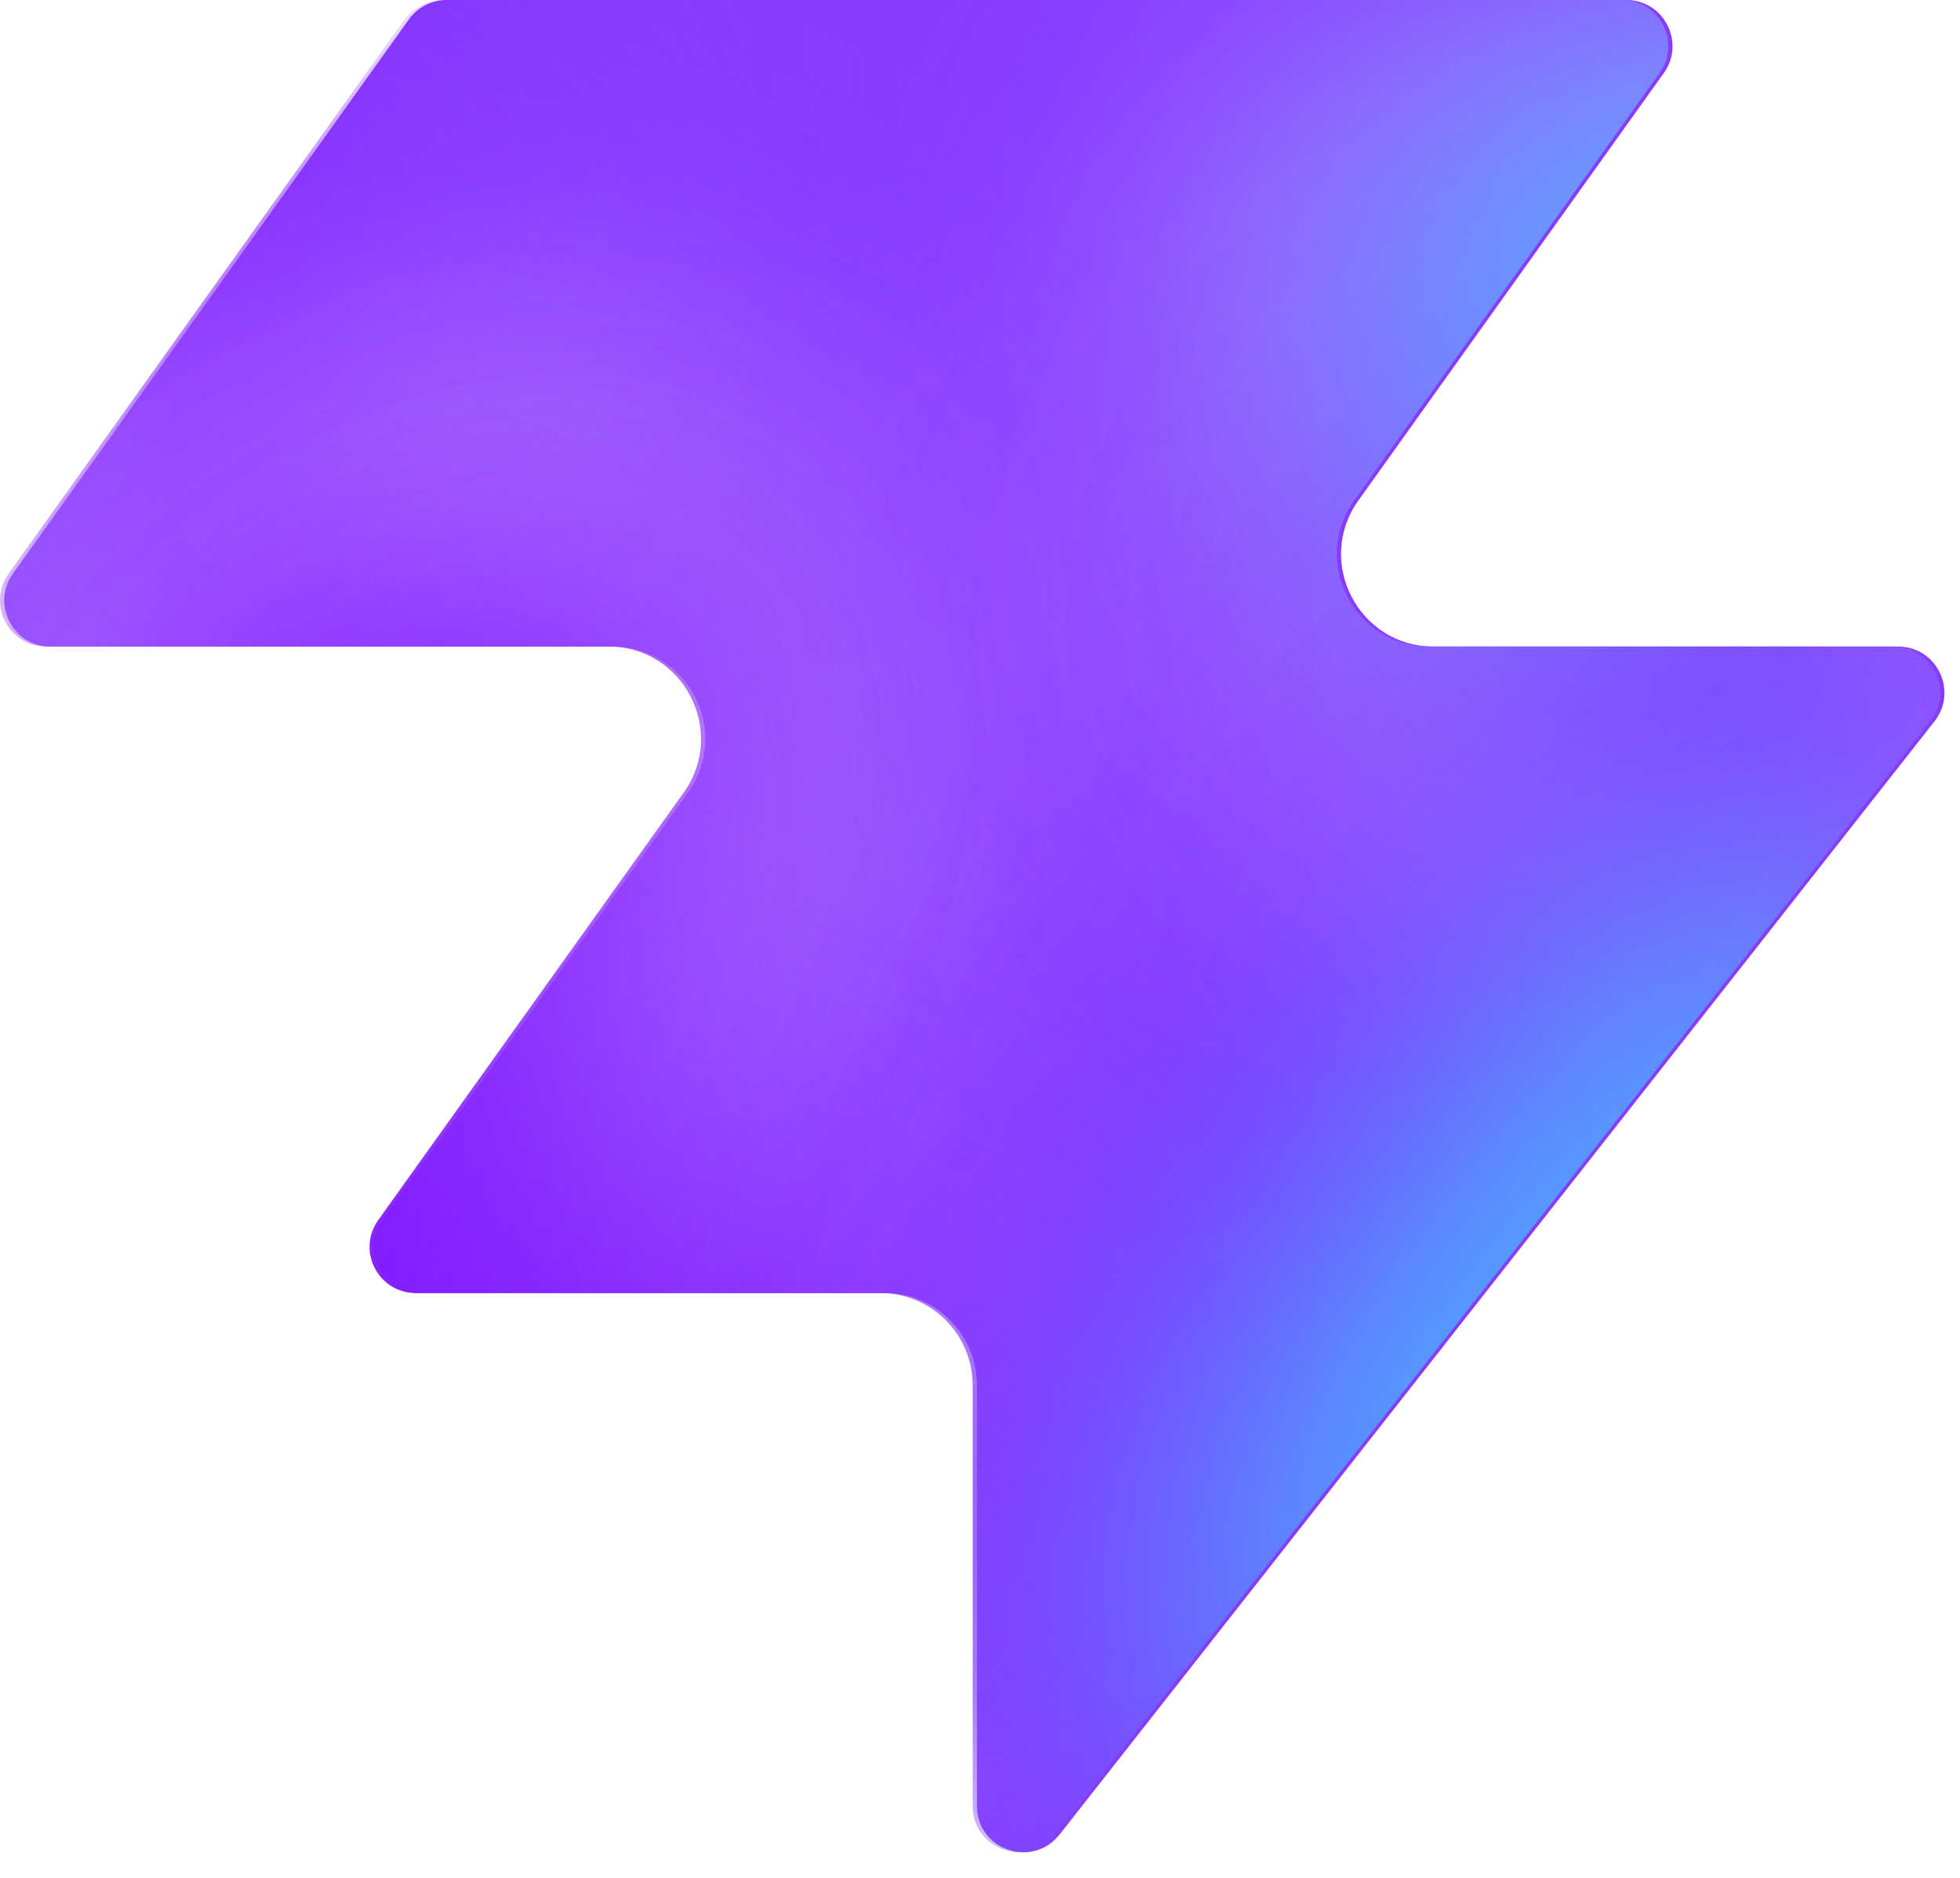
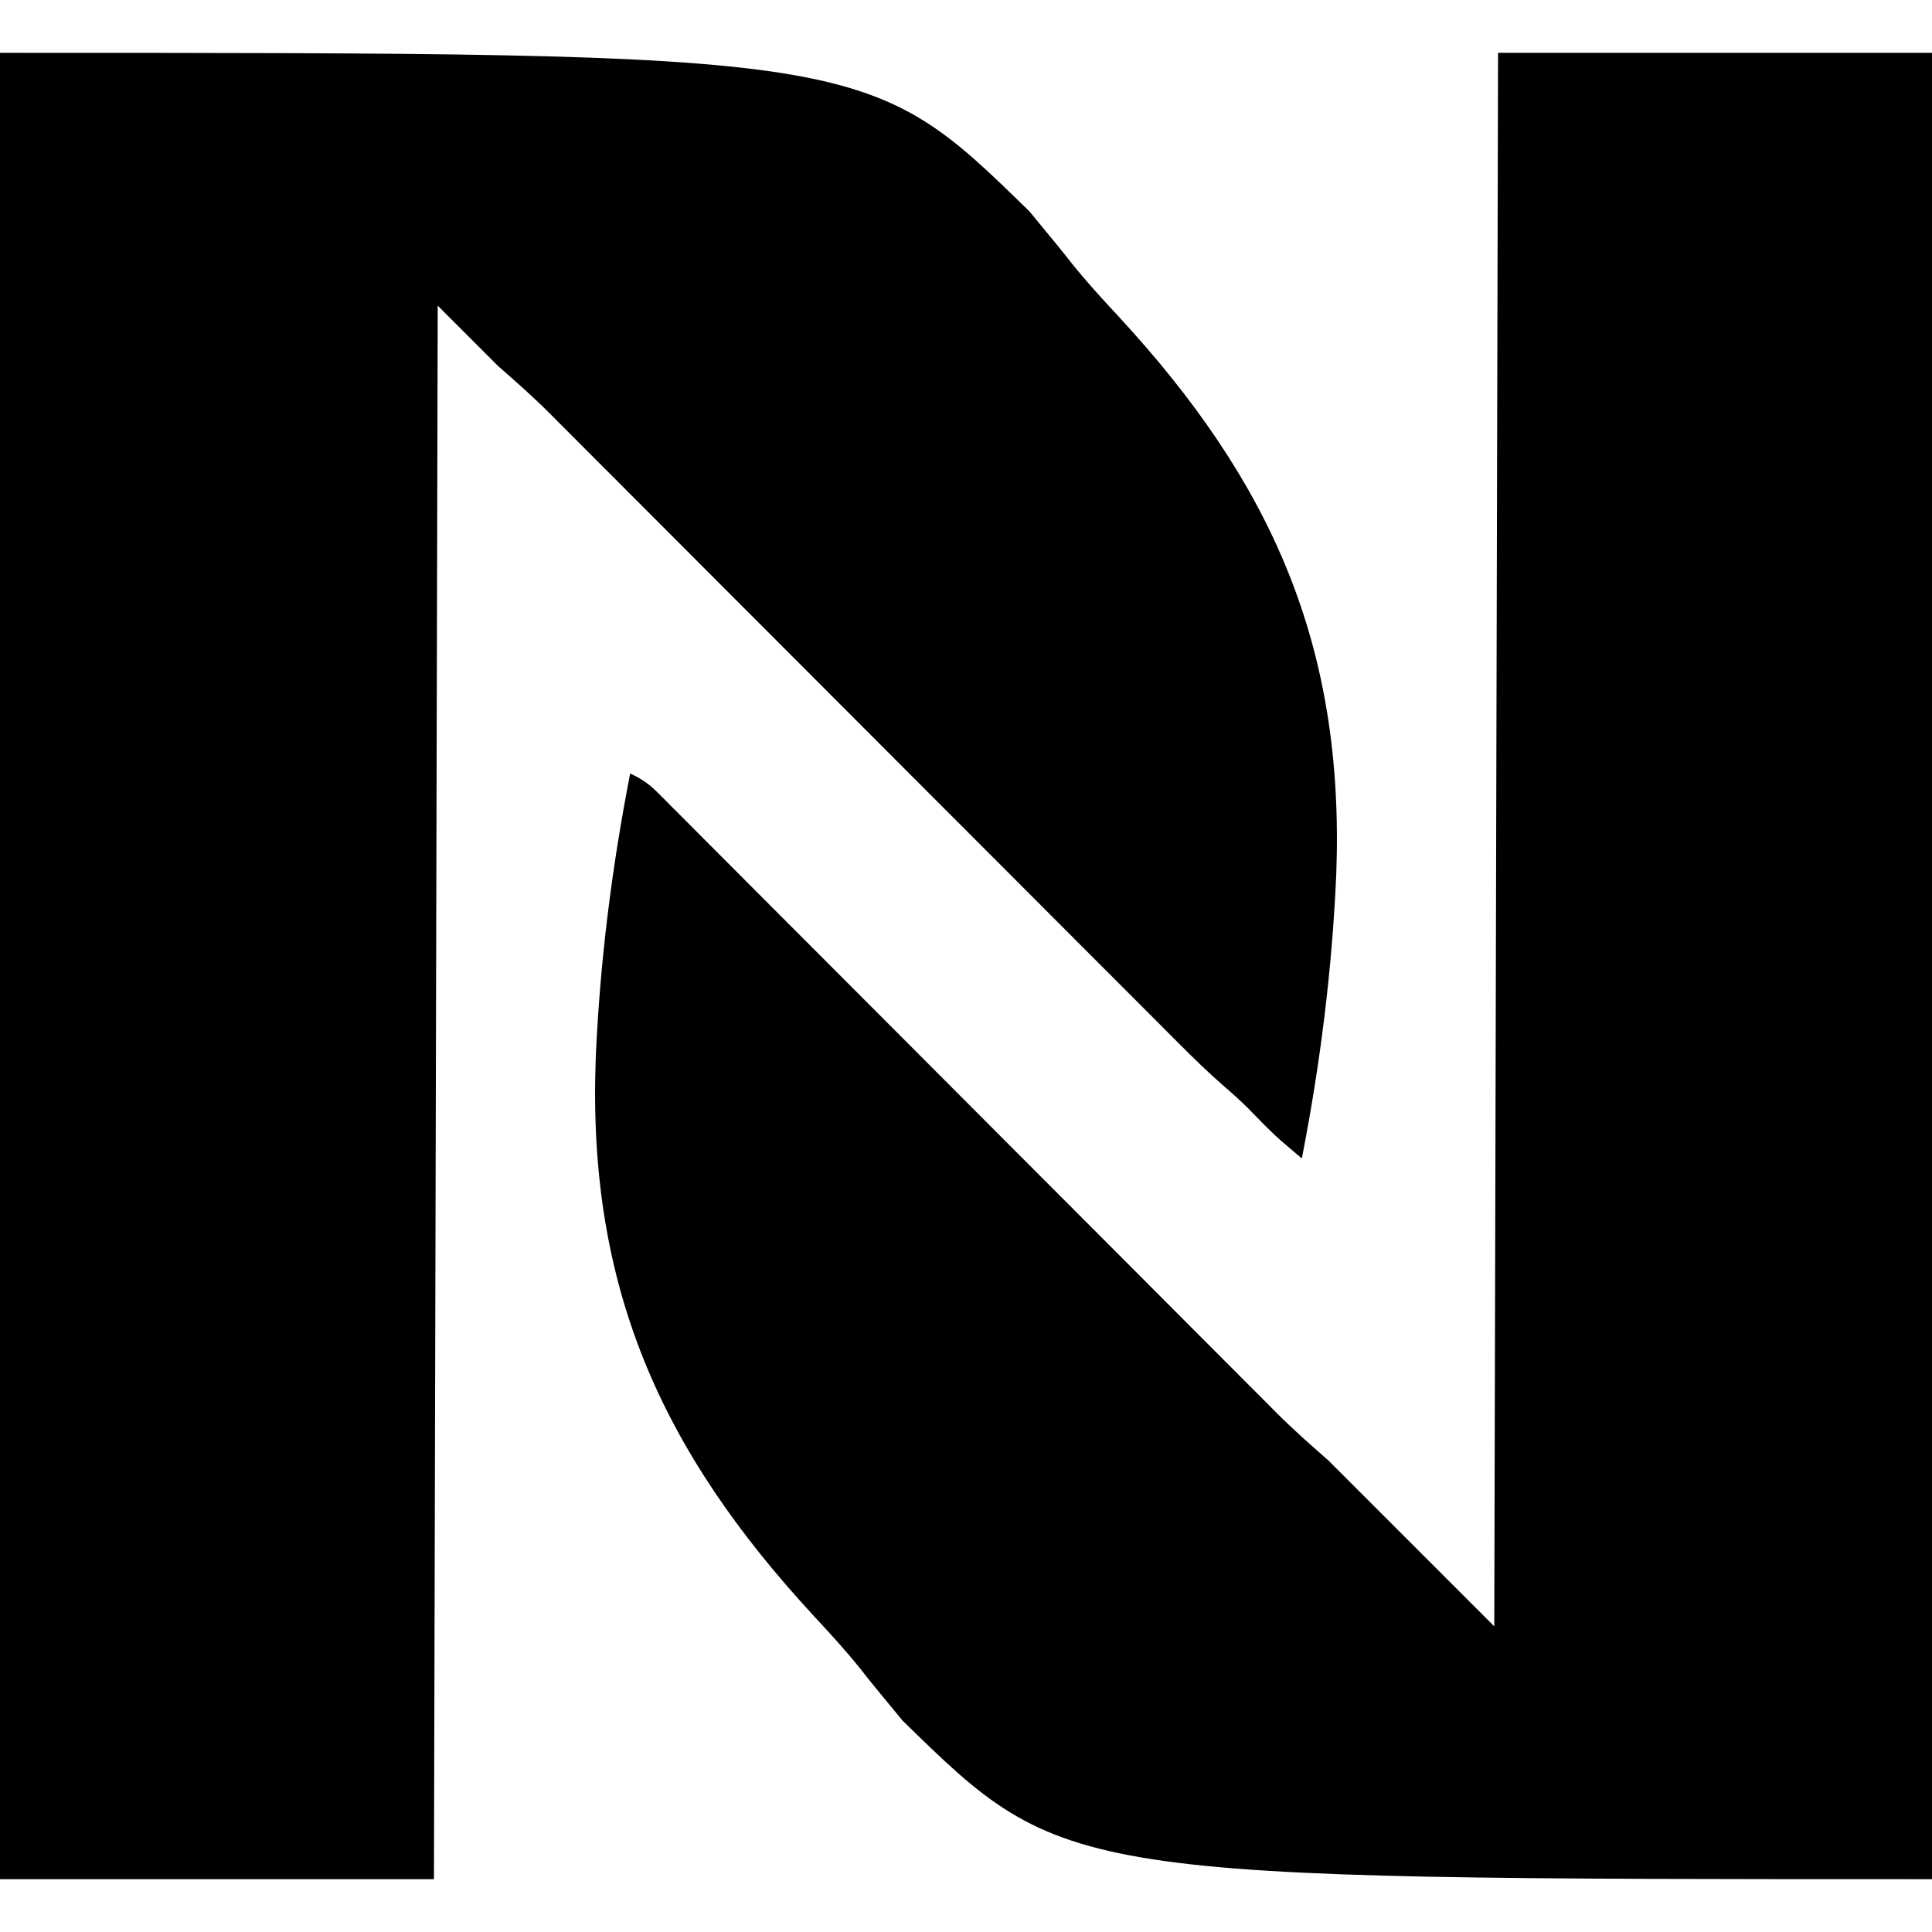
- <svg xmlns="http://www.w3.org/2000/svg" width="48" height="46" fill="none" viewBox="0 0 48 46">
-   <path fill="#863bff" d="M25.946 44.938c-.664.845-2.021.375-2.021-.698V33.937a2.26 2.26 0 0 0-2.262-2.262H10.287c-.92 0-1.456-1.04-.92-1.788l7.48-10.471c1.07-1.497 0-3.578-1.842-3.578H1.237c-.92 0-1.456-1.04-.92-1.788L10.013.474c.214-.297.556-.474.92-.474h28.894c.92 0 1.456 1.04.92 1.788l-7.48 10.471c-1.07 1.498 0 3.579 1.842 3.579h11.377c.943 0 1.473 1.088.89 1.83L25.947 44.94z" style="fill:#863bff;fill:color(display-p3 .525 .23 1);fill-opacity:1" />
-   <mask id="a" width="48" height="46" x="0" y="0" maskUnits="userSpaceOnUse" style="mask-type:alpha">
-     <path fill="#000" d="M25.842 44.938c-.664.844-2.021.375-2.021-.698V33.937a2.26 2.26 0 0 0-2.262-2.262H10.183c-.92 0-1.456-1.04-.92-1.788l7.48-10.471c1.07-1.498 0-3.579-1.842-3.579H1.133c-.92 0-1.456-1.04-.92-1.787L9.91.473c.214-.297.556-.474.92-.474h28.894c.92 0 1.456 1.04.92 1.788l-7.48 10.471c-1.07 1.498 0 3.578 1.842 3.578h11.377c.943 0 1.473 1.088.89 1.832L25.843 44.94z" style="fill:#000;fill-opacity:1" />
-   </mask>
-   <g mask="url(#a)">
-     <g filter="url(#b)">
-       <ellipse cx="5.508" cy="14.704" fill="#ede6ff" rx="5.508" ry="14.704" style="fill:#ede6ff;fill:color(display-p3 .927 .903 1);fill-opacity:1" transform="matrix(.00324 1 1 -.00324 -4.47 31.516)" />
-     </g>
-     <g filter="url(#c)">
-       <ellipse cx="10.399" cy="29.851" fill="#ede6ff" rx="10.399" ry="29.851" style="fill:#ede6ff;fill:color(display-p3 .927 .903 1);fill-opacity:1" transform="matrix(.00324 1 1 -.00324 -39.328 7.883)" />
-     </g>
-     <g filter="url(#d)">
-       <ellipse cx="5.508" cy="30.487" fill="#7e14ff" rx="5.508" ry="30.487" style="fill:#7e14ff;fill:color(display-p3 .492 .077 1);fill-opacity:1" transform="rotate(89.814 -25.913 -14.639)scale(1 -1)" />
-     </g>
-     <g filter="url(#e)">
-       <ellipse cx="5.508" cy="30.599" fill="#7e14ff" rx="5.508" ry="30.599" style="fill:#7e14ff;fill:color(display-p3 .492 .077 1);fill-opacity:1" transform="rotate(89.814 -32.644 -3.334)scale(1 -1)" />
-     </g>
-     <g filter="url(#f)">
-       <ellipse cx="5.508" cy="30.599" fill="#7e14ff" rx="5.508" ry="30.599" style="fill:#7e14ff;fill:color(display-p3 .492 .077 1);fill-opacity:1" transform="matrix(.00324 1 1 -.00324 -34.34 30.47)" />
-     </g>
-     <g filter="url(#g)">
-       <ellipse cx="14.072" cy="22.078" fill="#ede6ff" rx="14.072" ry="22.078" style="fill:#ede6ff;fill:color(display-p3 .927 .903 1);fill-opacity:1" transform="rotate(93.35 24.506 48.493)scale(-1 1)" />
-     </g>
-     <g filter="url(#h)">
-       <ellipse cx="3.47" cy="21.501" fill="#7e14ff" rx="3.47" ry="21.501" style="fill:#7e14ff;fill:color(display-p3 .492 .077 1);fill-opacity:1" transform="rotate(89.009 28.708 47.59)scale(-1 1)" />
-     </g>
-     <g filter="url(#i)">
-       <ellipse cx="3.47" cy="21.501" fill="#7e14ff" rx="3.47" ry="21.501" style="fill:#7e14ff;fill:color(display-p3 .492 .077 1);fill-opacity:1" transform="rotate(89.009 28.708 47.59)scale(-1 1)" />
-     </g>
-     <g filter="url(#j)">
-       <ellipse cx=".387" cy="8.972" fill="#7e14ff" rx="4.407" ry="29.108" style="fill:#7e14ff;fill:color(display-p3 .492 .077 1);fill-opacity:1" transform="rotate(39.51 .387 8.972)" />
-     </g>
-     <g filter="url(#k)">
-       <ellipse cx="47.523" cy="-6.092" fill="#7e14ff" rx="4.407" ry="29.108" style="fill:#7e14ff;fill:color(display-p3 .492 .077 1);fill-opacity:1" transform="rotate(37.892 47.523 -6.092)" />
-     </g>
-     <g filter="url(#l)">
-       <ellipse cx="41.412" cy="6.333" fill="#47bfff" rx="5.971" ry="9.665" style="fill:#47bfff;fill:color(display-p3 .28 .748 1);fill-opacity:1" transform="rotate(37.892 41.412 6.333)" />
-     </g>
-     <g filter="url(#m)">
-       <ellipse cx="-1.879" cy="38.332" fill="#7e14ff" rx="4.407" ry="29.108" style="fill:#7e14ff;fill:color(display-p3 .492 .077 1);fill-opacity:1" transform="rotate(37.892 -1.88 38.332)" />
-     </g>
-     <g filter="url(#n)">
-       <ellipse cx="-1.879" cy="38.332" fill="#7e14ff" rx="4.407" ry="29.108" style="fill:#7e14ff;fill:color(display-p3 .492 .077 1);fill-opacity:1" transform="rotate(37.892 -1.88 38.332)" />
-     </g>
-     <g filter="url(#o)">
-       <ellipse cx="35.651" cy="29.907" fill="#7e14ff" rx="4.407" ry="29.108" style="fill:#7e14ff;fill:color(display-p3 .492 .077 1);fill-opacity:1" transform="rotate(37.892 35.651 29.907)" />
-     </g>
-     <g filter="url(#p)">
-       <ellipse cx="38.418" cy="32.4" fill="#47bfff" rx="5.971" ry="15.297" style="fill:#47bfff;fill:color(display-p3 .28 .748 1);fill-opacity:1" transform="rotate(37.892 38.418 32.4)" />
-     </g>
-   </g>
-   <defs>
-     <filter id="b" width="60.045" height="41.654" x="-19.77" y="16.149" color-interpolation-filters="sRGB" filterUnits="userSpaceOnUse">
-       <feFlood flood-opacity="0" result="BackgroundImageFix" />
-       <feBlend in="SourceGraphic" in2="BackgroundImageFix" result="shape" />
-       <feGaussianBlur result="effect1_foregroundBlur_2002_17158" stdDeviation="7.659" />
-     </filter>
-     <filter id="c" width="90.34" height="51.437" x="-54.613" y="-7.533" color-interpolation-filters="sRGB" filterUnits="userSpaceOnUse">
-       <feFlood flood-opacity="0" result="BackgroundImageFix" />
-       <feBlend in="SourceGraphic" in2="BackgroundImageFix" result="shape" />
-       <feGaussianBlur result="effect1_foregroundBlur_2002_17158" stdDeviation="7.659" />
-     </filter>
-     <filter id="d" width="79.355" height="29.4" x="-49.64" y="2.03" color-interpolation-filters="sRGB" filterUnits="userSpaceOnUse">
-       <feFlood flood-opacity="0" result="BackgroundImageFix" />
-       <feBlend in="SourceGraphic" in2="BackgroundImageFix" result="shape" />
-       <feGaussianBlur result="effect1_foregroundBlur_2002_17158" stdDeviation="4.596" />
-     </filter>
-     <filter id="e" width="79.579" height="29.4" x="-45.045" y="20.029" color-interpolation-filters="sRGB" filterUnits="userSpaceOnUse">
-       <feFlood flood-opacity="0" result="BackgroundImageFix" />
-       <feBlend in="SourceGraphic" in2="BackgroundImageFix" result="shape" />
-       <feGaussianBlur result="effect1_foregroundBlur_2002_17158" stdDeviation="4.596" />
-     </filter>
-     <filter id="f" width="79.579" height="29.4" x="-43.513" y="21.178" color-interpolation-filters="sRGB" filterUnits="userSpaceOnUse">
-       <feFlood flood-opacity="0" result="BackgroundImageFix" />
-       <feBlend in="SourceGraphic" in2="BackgroundImageFix" result="shape" />
-       <feGaussianBlur result="effect1_foregroundBlur_2002_17158" stdDeviation="4.596" />
-     </filter>
-     <filter id="g" width="74.749" height="58.852" x="15.756" y="-17.901" color-interpolation-filters="sRGB" filterUnits="userSpaceOnUse">
-       <feFlood flood-opacity="0" result="BackgroundImageFix" />
-       <feBlend in="SourceGraphic" in2="BackgroundImageFix" result="shape" />
-       <feGaussianBlur result="effect1_foregroundBlur_2002_17158" stdDeviation="7.659" />
-     </filter>
-     <filter id="h" width="61.377" height="25.362" x="23.548" y="2.284" color-interpolation-filters="sRGB" filterUnits="userSpaceOnUse">
-       <feFlood flood-opacity="0" result="BackgroundImageFix" />
-       <feBlend in="SourceGraphic" in2="BackgroundImageFix" result="shape" />
-       <feGaussianBlur result="effect1_foregroundBlur_2002_17158" stdDeviation="4.596" />
-     </filter>
-     <filter id="i" width="61.377" height="25.362" x="23.548" y="2.284" color-interpolation-filters="sRGB" filterUnits="userSpaceOnUse">
-       <feFlood flood-opacity="0" result="BackgroundImageFix" />
-       <feBlend in="SourceGraphic" in2="BackgroundImageFix" result="shape" />
-       <feGaussianBlur result="effect1_foregroundBlur_2002_17158" stdDeviation="4.596" />
-     </filter>
-     <filter id="j" width="56.045" height="63.649" x="-27.636" y="-22.853" color-interpolation-filters="sRGB" filterUnits="userSpaceOnUse">
-       <feFlood flood-opacity="0" result="BackgroundImageFix" />
-       <feBlend in="SourceGraphic" in2="BackgroundImageFix" result="shape" />
-       <feGaussianBlur result="effect1_foregroundBlur_2002_17158" stdDeviation="4.596" />
-     </filter>
-     <filter id="k" width="54.814" height="64.646" x="20.116" y="-38.415" color-interpolation-filters="sRGB" filterUnits="userSpaceOnUse">
-       <feFlood flood-opacity="0" result="BackgroundImageFix" />
-       <feBlend in="SourceGraphic" in2="BackgroundImageFix" result="shape" />
-       <feGaussianBlur result="effect1_foregroundBlur_2002_17158" stdDeviation="4.596" />
-     </filter>
-     <filter id="l" width="33.541" height="35.313" x="24.641" y="-11.323" color-interpolation-filters="sRGB" filterUnits="userSpaceOnUse">
-       <feFlood flood-opacity="0" result="BackgroundImageFix" />
-       <feBlend in="SourceGraphic" in2="BackgroundImageFix" result="shape" />
-       <feGaussianBlur result="effect1_foregroundBlur_2002_17158" stdDeviation="4.596" />
-     </filter>
-     <filter id="m" width="54.814" height="64.646" x="-29.286" y="6.009" color-interpolation-filters="sRGB" filterUnits="userSpaceOnUse">
-       <feFlood flood-opacity="0" result="BackgroundImageFix" />
-       <feBlend in="SourceGraphic" in2="BackgroundImageFix" result="shape" />
-       <feGaussianBlur result="effect1_foregroundBlur_2002_17158" stdDeviation="4.596" />
-     </filter>
-     <filter id="n" width="54.814" height="64.646" x="-29.286" y="6.009" color-interpolation-filters="sRGB" filterUnits="userSpaceOnUse">
-       <feFlood flood-opacity="0" result="BackgroundImageFix" />
-       <feBlend in="SourceGraphic" in2="BackgroundImageFix" result="shape" />
-       <feGaussianBlur result="effect1_foregroundBlur_2002_17158" stdDeviation="4.596" />
-     </filter>
-     <filter id="o" width="54.814" height="64.646" x="8.244" y="-2.416" color-interpolation-filters="sRGB" filterUnits="userSpaceOnUse">
-       <feFlood flood-opacity="0" result="BackgroundImageFix" />
-       <feBlend in="SourceGraphic" in2="BackgroundImageFix" result="shape" />
-       <feGaussianBlur result="effect1_foregroundBlur_2002_17158" stdDeviation="4.596" />
-     </filter>
-     <filter id="p" width="39.409" height="43.623" x="18.713" y="10.588" color-interpolation-filters="sRGB" filterUnits="userSpaceOnUse">
-       <feFlood flood-opacity="0" result="BackgroundImageFix" />
-       <feBlend in="SourceGraphic" in2="BackgroundImageFix" result="shape" />
-       <feGaussianBlur result="effect1_foregroundBlur_2002_17158" stdDeviation="4.596" />
-     </filter>
-   </defs>
+ <svg xmlns="http://www.w3.org/2000/svg" version="1.1" width="512" height="512">
+   <path d="M0 0 C37.95 0 75.9 0 115 0 C115 159.72 115 319.44 115 484 C-114.81 484 -114.81 484 -157.82 441.97 C-165.91 432.17 -165.91 432.17 -169 428.24 C-172.9 423.38 -177.07 418.82 -181.31 414.27 C-222.07 370.17 -241.33 326.89 -239.13 266.47 C-238.03 241.05 -234.88 215.96 -230 191 C-227.12 192.31 -225.06 193.69 -222.83 195.93 C-221.92 196.83 -221.92 196.83 -220.99 197.75 C-220.01 198.75 -220.01 198.75 -219.01 199.76 C-218.3 200.46 -217.6 201.17 -216.87 201.89 C-214.51 204.26 -212.15 206.63 -209.79 209 C-208.1 210.69 -206.41 212.38 -204.72 214.08 C-200.59 218.2 -196.47 222.33 -192.36 226.47 C-187.56 231.28 -182.75 236.09 -177.95 240.9 C-169.37 249.49 -160.8 258.08 -152.22 266.68 C-151.71 267.19 -151.2 267.71 -150.67 268.24 C-150.16 268.75 -149.64 269.27 -149.11 269.8 C-141.84 277.09 -134.57 284.38 -127.3 291.67 C-126.79 292.18 -126.28 292.69 -125.75 293.22 C-117.21 301.78 -108.67 310.33 -100.13 318.88 C-94.4 324.62 -88.67 330.36 -82.95 336.11 C-79.38 339.68 -75.81 343.26 -72.24 346.84 C-70.59 348.49 -68.94 350.15 -67.29 351.81 C-65.03 354.07 -62.77 356.34 -60.5 358.6 C-59.86 359.26 -59.21 359.91 -58.54 360.58 C-54.17 364.94 -49.67 368.91 -45 373 C-30.48 387.52 -15.96 402.04 -1 417 C-0.67 279.39 -0.34 141.78 0 0 Z " fill="#000000" transform="translate(397,14)" />
+   <path d="M0 0 C229.81 0 229.81 0 272.82 42.03 C280.91 51.83 280.91 51.83 284 55.76 C287.9 60.62 292.07 65.18 296.31 69.73 C337.07 113.83 356.33 157.11 354.13 217.53 C353.03 242.95 349.88 268.04 345 293 C343.89 292.05 342.77 291.11 341.66 290.16 C341.04 289.63 340.42 289.1 339.78 288.56 C336.59 285.77 333.68 282.7 330.72 279.66 C328.63 277.62 326.53 275.71 324.31 273.81 C320.12 270.16 316.18 266.31 312.26 262.37 C311.52 261.64 310.79 260.9 310.03 260.14 C307.58 257.69 305.14 255.24 302.7 252.79 C300.93 251.03 299.17 249.27 297.41 247.5 C293.63 243.72 289.84 239.93 286.06 236.14 C280.59 230.65 275.11 225.17 269.63 219.68 C260.73 210.78 251.83 201.86 242.93 192.95 C242.4 192.42 241.87 191.89 241.32 191.34 C237.01 187.02 232.69 182.7 228.38 178.38 C224.61 174.6 220.84 170.82 217.07 167.05 C216.54 166.52 216.01 165.98 215.46 165.44 C206.59 156.56 197.72 147.68 188.85 138.8 C183.39 133.33 177.93 127.86 172.47 122.39 C168.29 118.2 164.1 114.01 159.91 109.82 C158.2 108.1 156.49 106.38 154.77 104.67 C152.43 102.32 150.09 99.97 147.74 97.63 C147.07 96.95 146.4 96.28 145.71 95.58 C141.28 91.16 136.73 87.14 132 83 C126.72 77.72 121.44 72.44 116 67 C115.67 204.61 115.34 342.22 115 484 C77.05 484 39.1 484 0 484 C0 324.28 0 164.56 0 0 Z " fill="#000000" transform="translate(0,14)" />
</svg>
